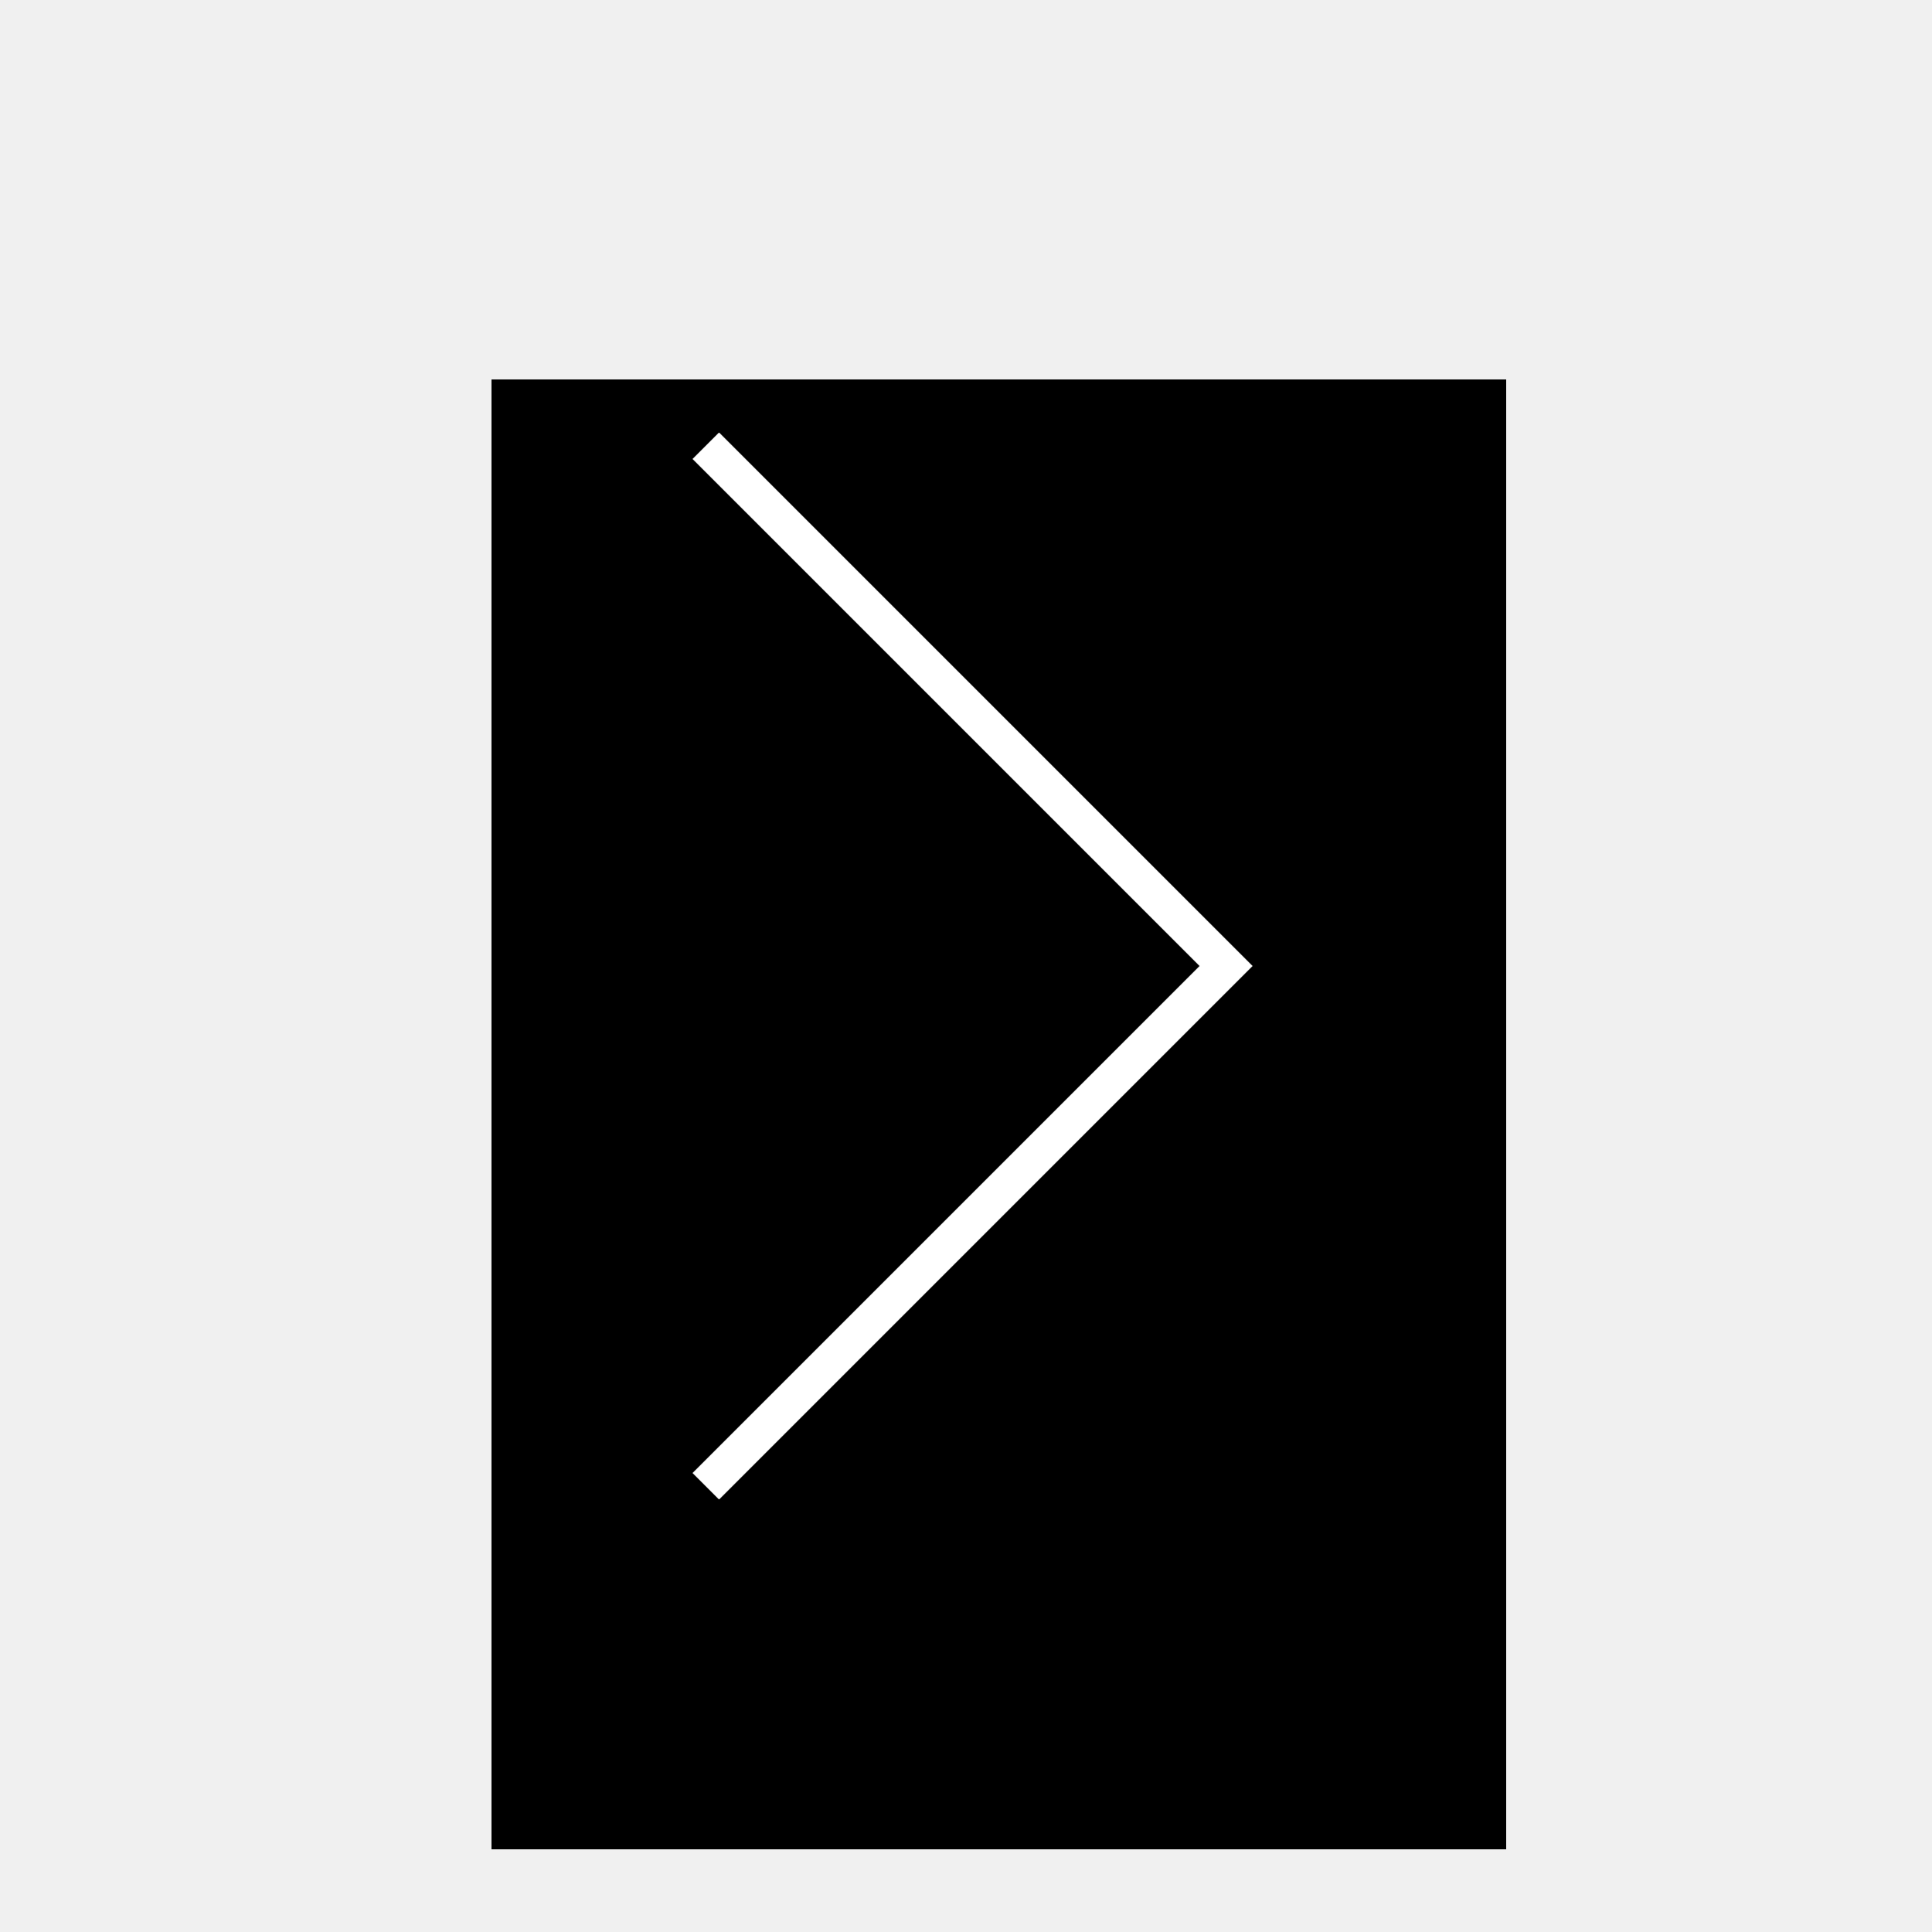
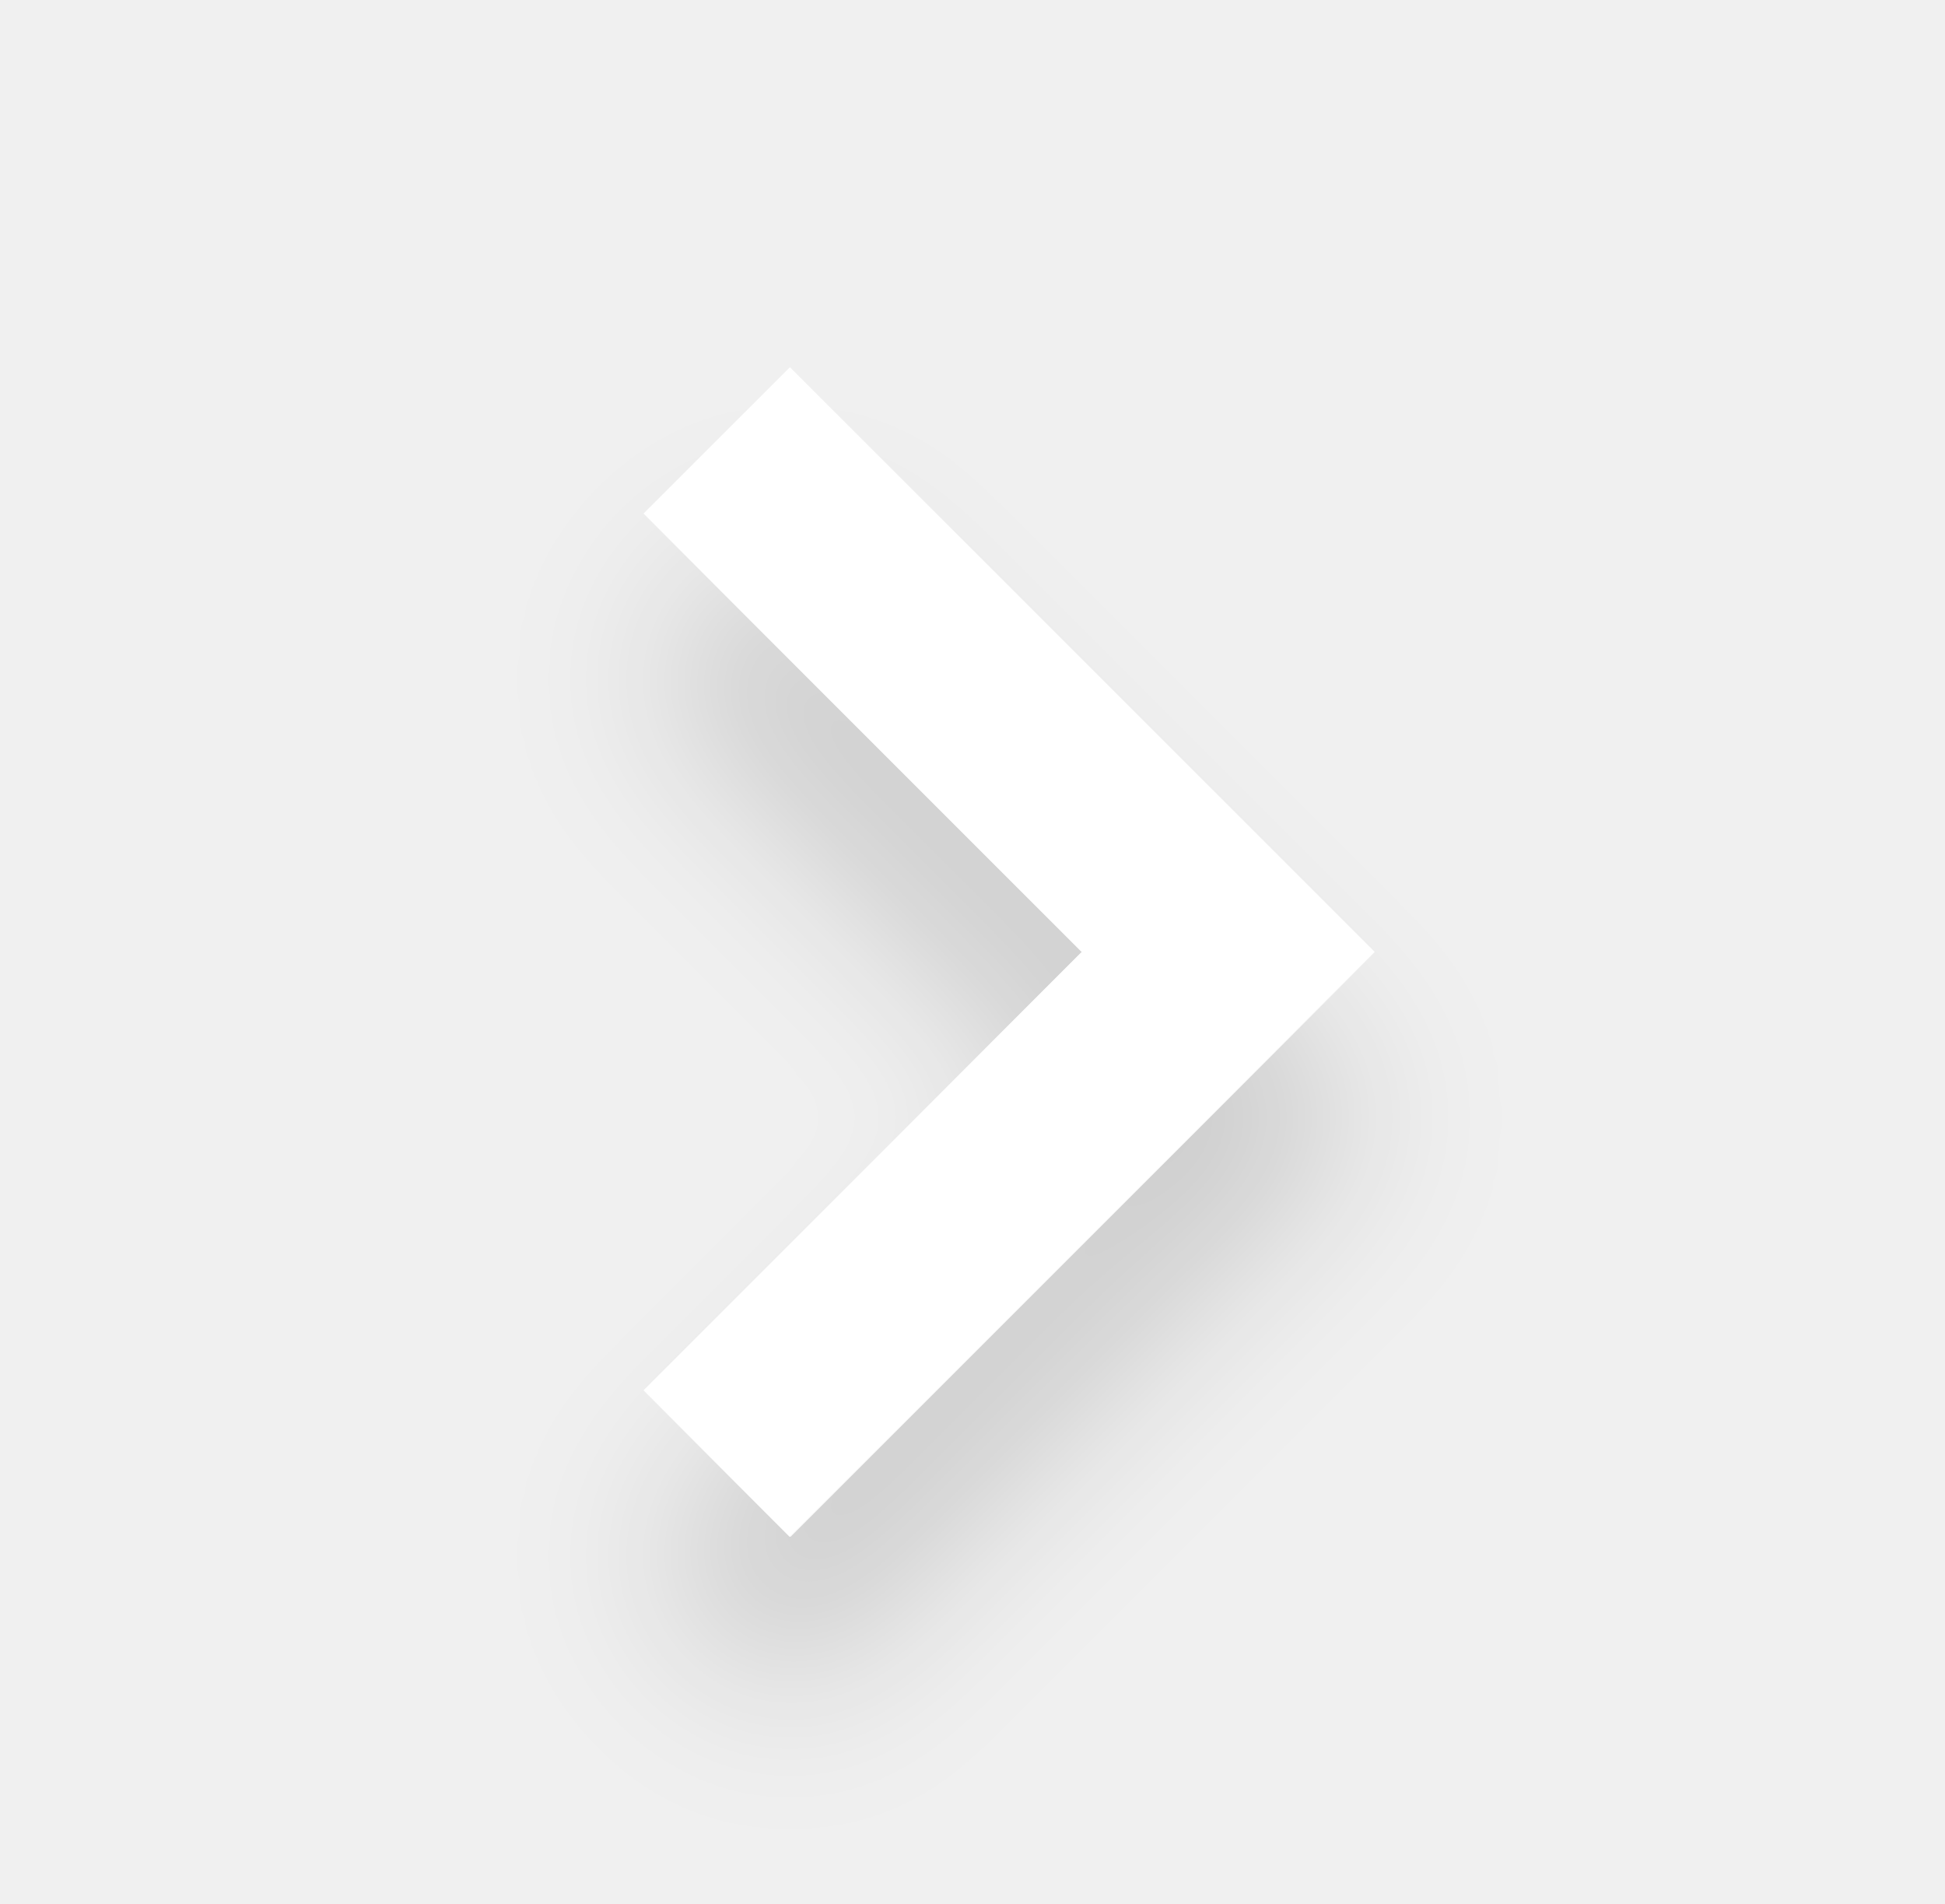
- <svg xmlns="http://www.w3.org/2000/svg" width="52" height="52" viewBox="0 0 52 52" fill="none">
-   <g filter="url(#filter0_d_2891_19135)">
-     <path d="M19 40L33 26L19 12" stroke="white" stroke_width="5" />
+ <svg xmlns="http://www.w3.org/2000/svg" width="47" height="46" viewBox="0 0 47 46" fill="none">
+   <g filter="url(#filter0_d_2891_15851)">
+     <path d="M17.32 35.36L29.681 23L17.32 10.64" stroke="white" stroke-width="5" />
  </g>
  <defs>
-     <filter id="filter0_d_2891_19135" x="13.23" y="10.232" width="27.305" height="39.536" filterUnits="userSpaceOnUse" color_interpolation_filters="sRGB">
-       <feFlood flood_opacity="0" result="BackgroundImageFix" />
+     <filter id="filter0_d_2891_15851" x="11.551" y="8.872" width="25.664" height="36.256" filterUnits="userSpaceOnUse" color-interpolation-filters="sRGB">
+       <feFlood flood-opacity="0" result="BackgroundImageFix" />
      <feColorMatrix in="SourceAlpha" type="matrix" values="0 0 0 0 0 0 0 0 0 0 0 0 0 0 0 0 0 0 127 0" result="hardAlpha" />
      <feOffset dy="4" />
      <feGaussianBlur stdDeviation="2" />
      <feComposite in2="hardAlpha" operator="out" />
      <feColorMatrix type="matrix" values="0 0 0 0 0 0 0 0 0 0 0 0 0 0 0 0 0 0 0.15 0" />
-       <feBlend mode="normal" in2="BackgroundImageFix" result="effect1_dropShadow_2891_19135" />
-       <feBlend mode="normal" in="SourceGraphic" in2="effect1_dropShadow_2891_19135" result="shape" />
+       <feBlend mode="normal" in2="BackgroundImageFix" result="effect1_dropShadow_2891_15851" />
+       <feBlend mode="normal" in="SourceGraphic" in2="effect1_dropShadow_2891_15851" result="shape" />
    </filter>
  </defs>
</svg>
